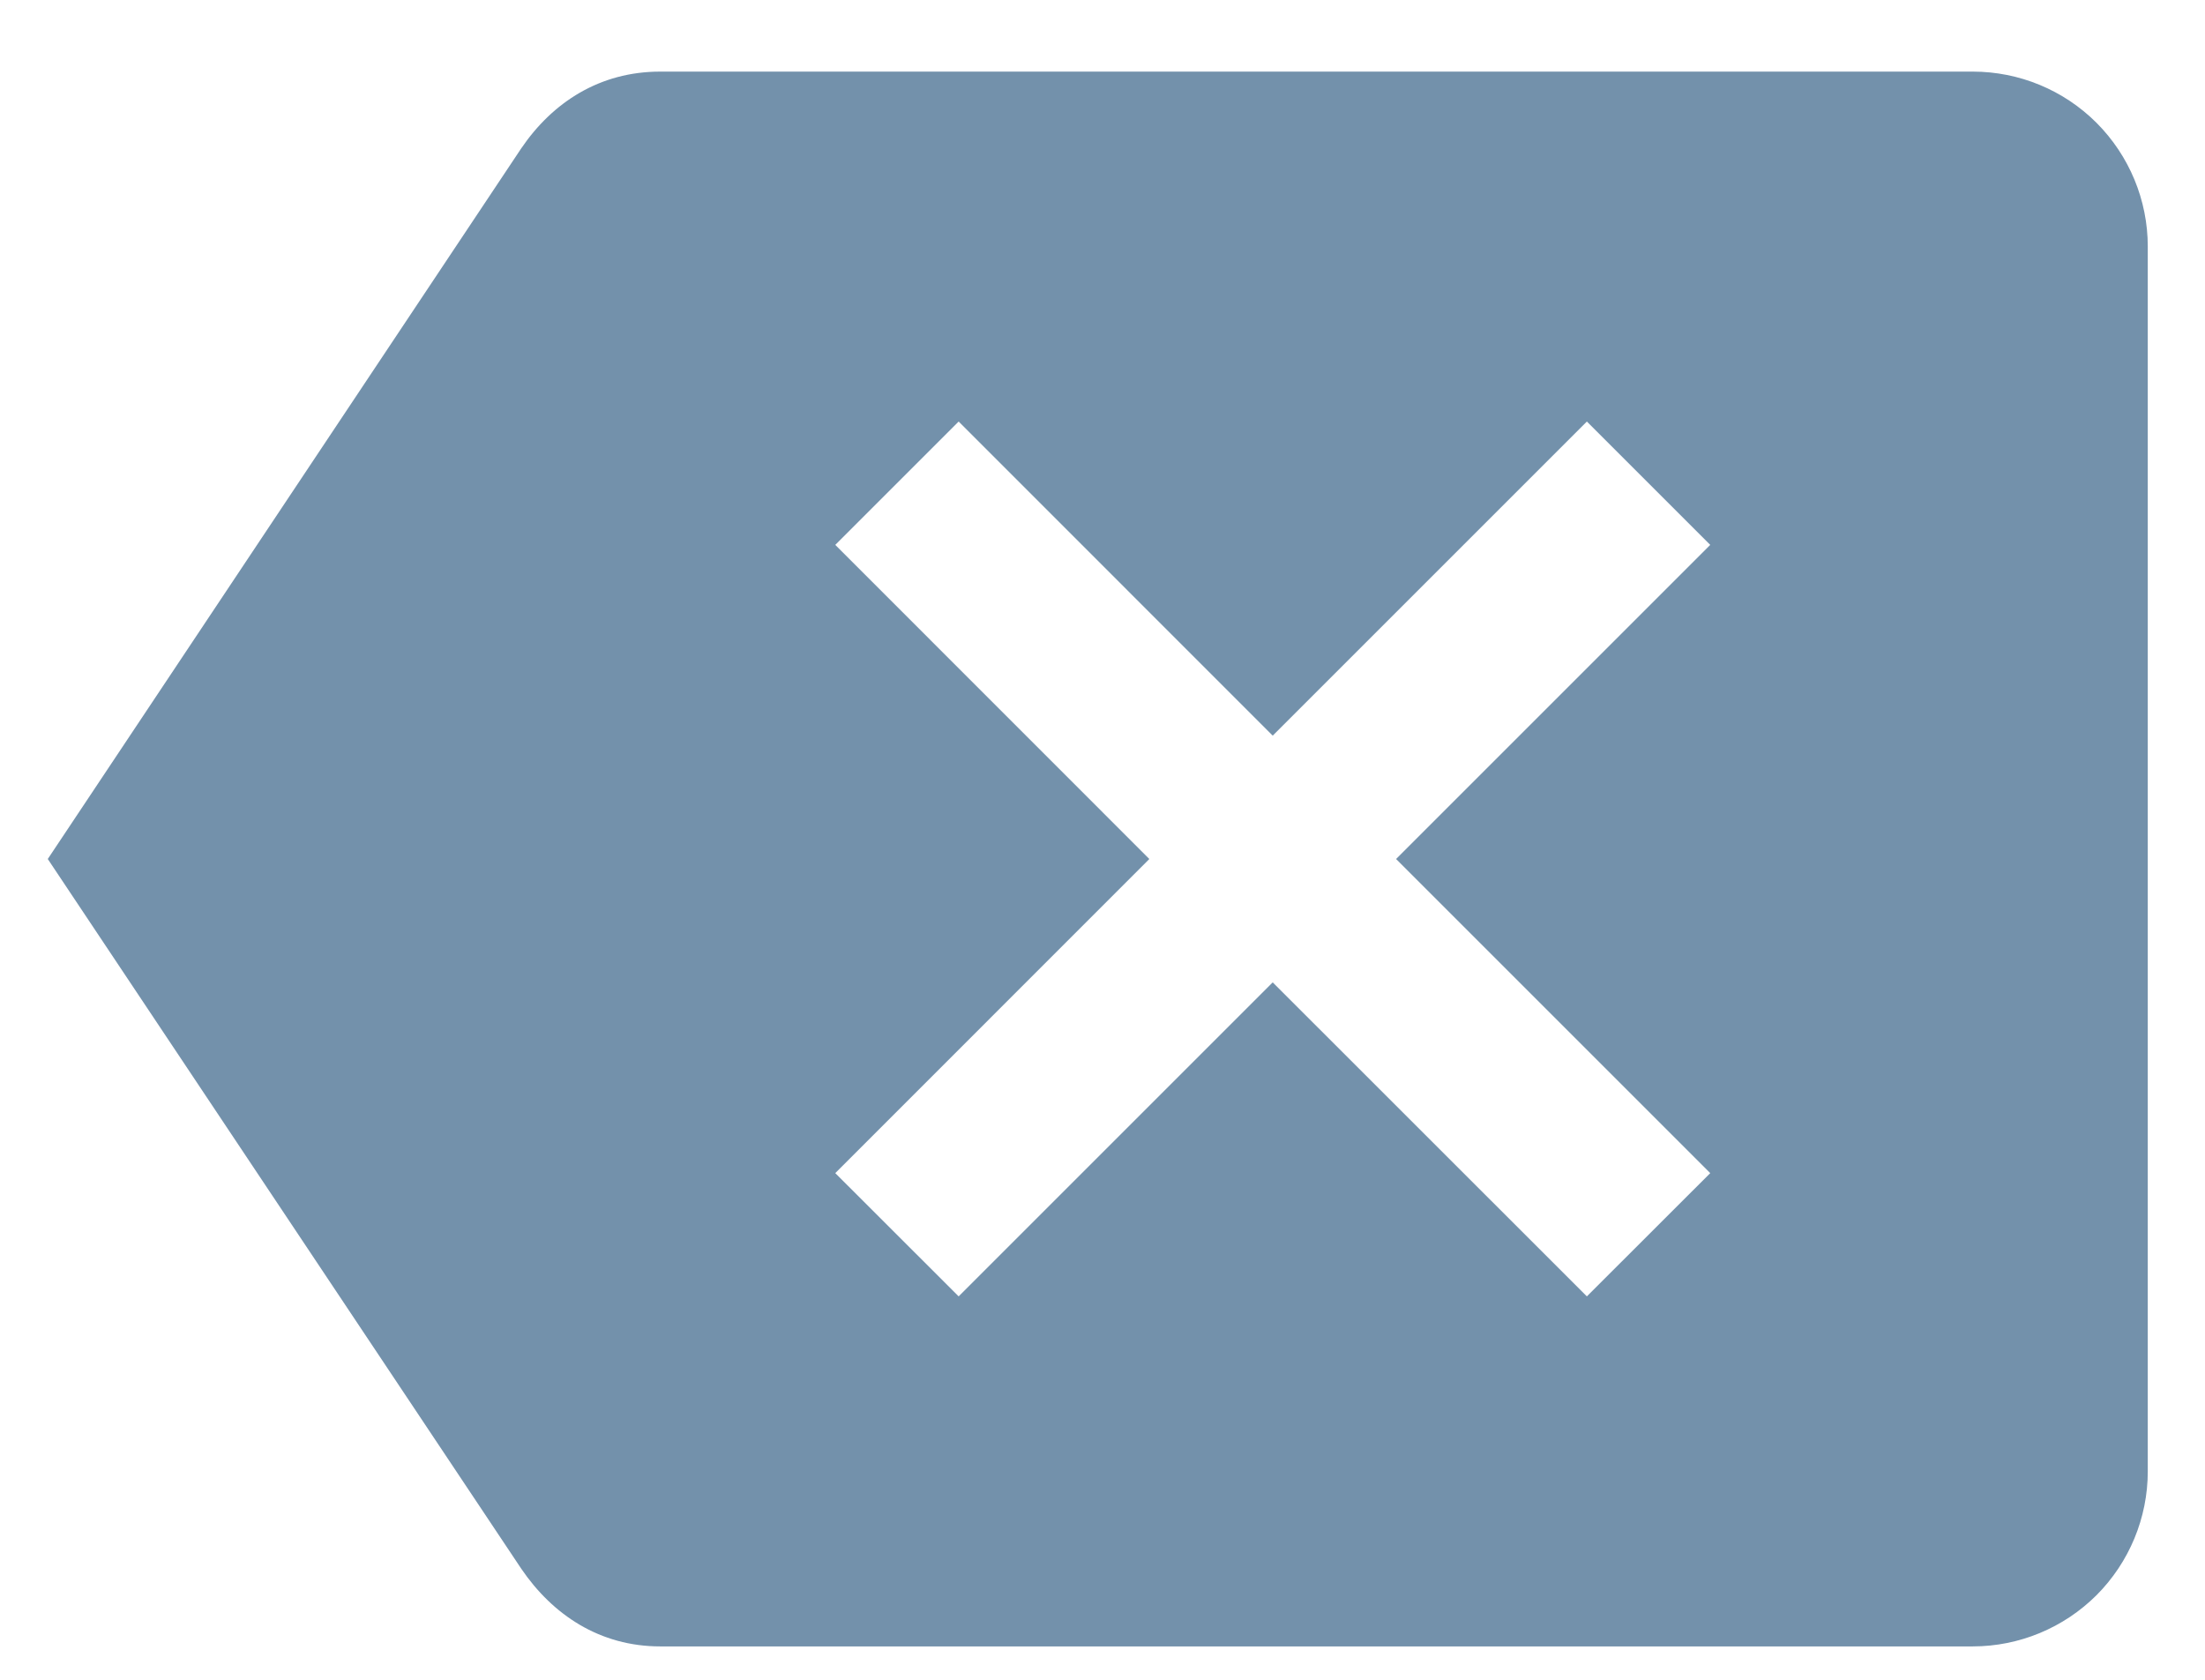
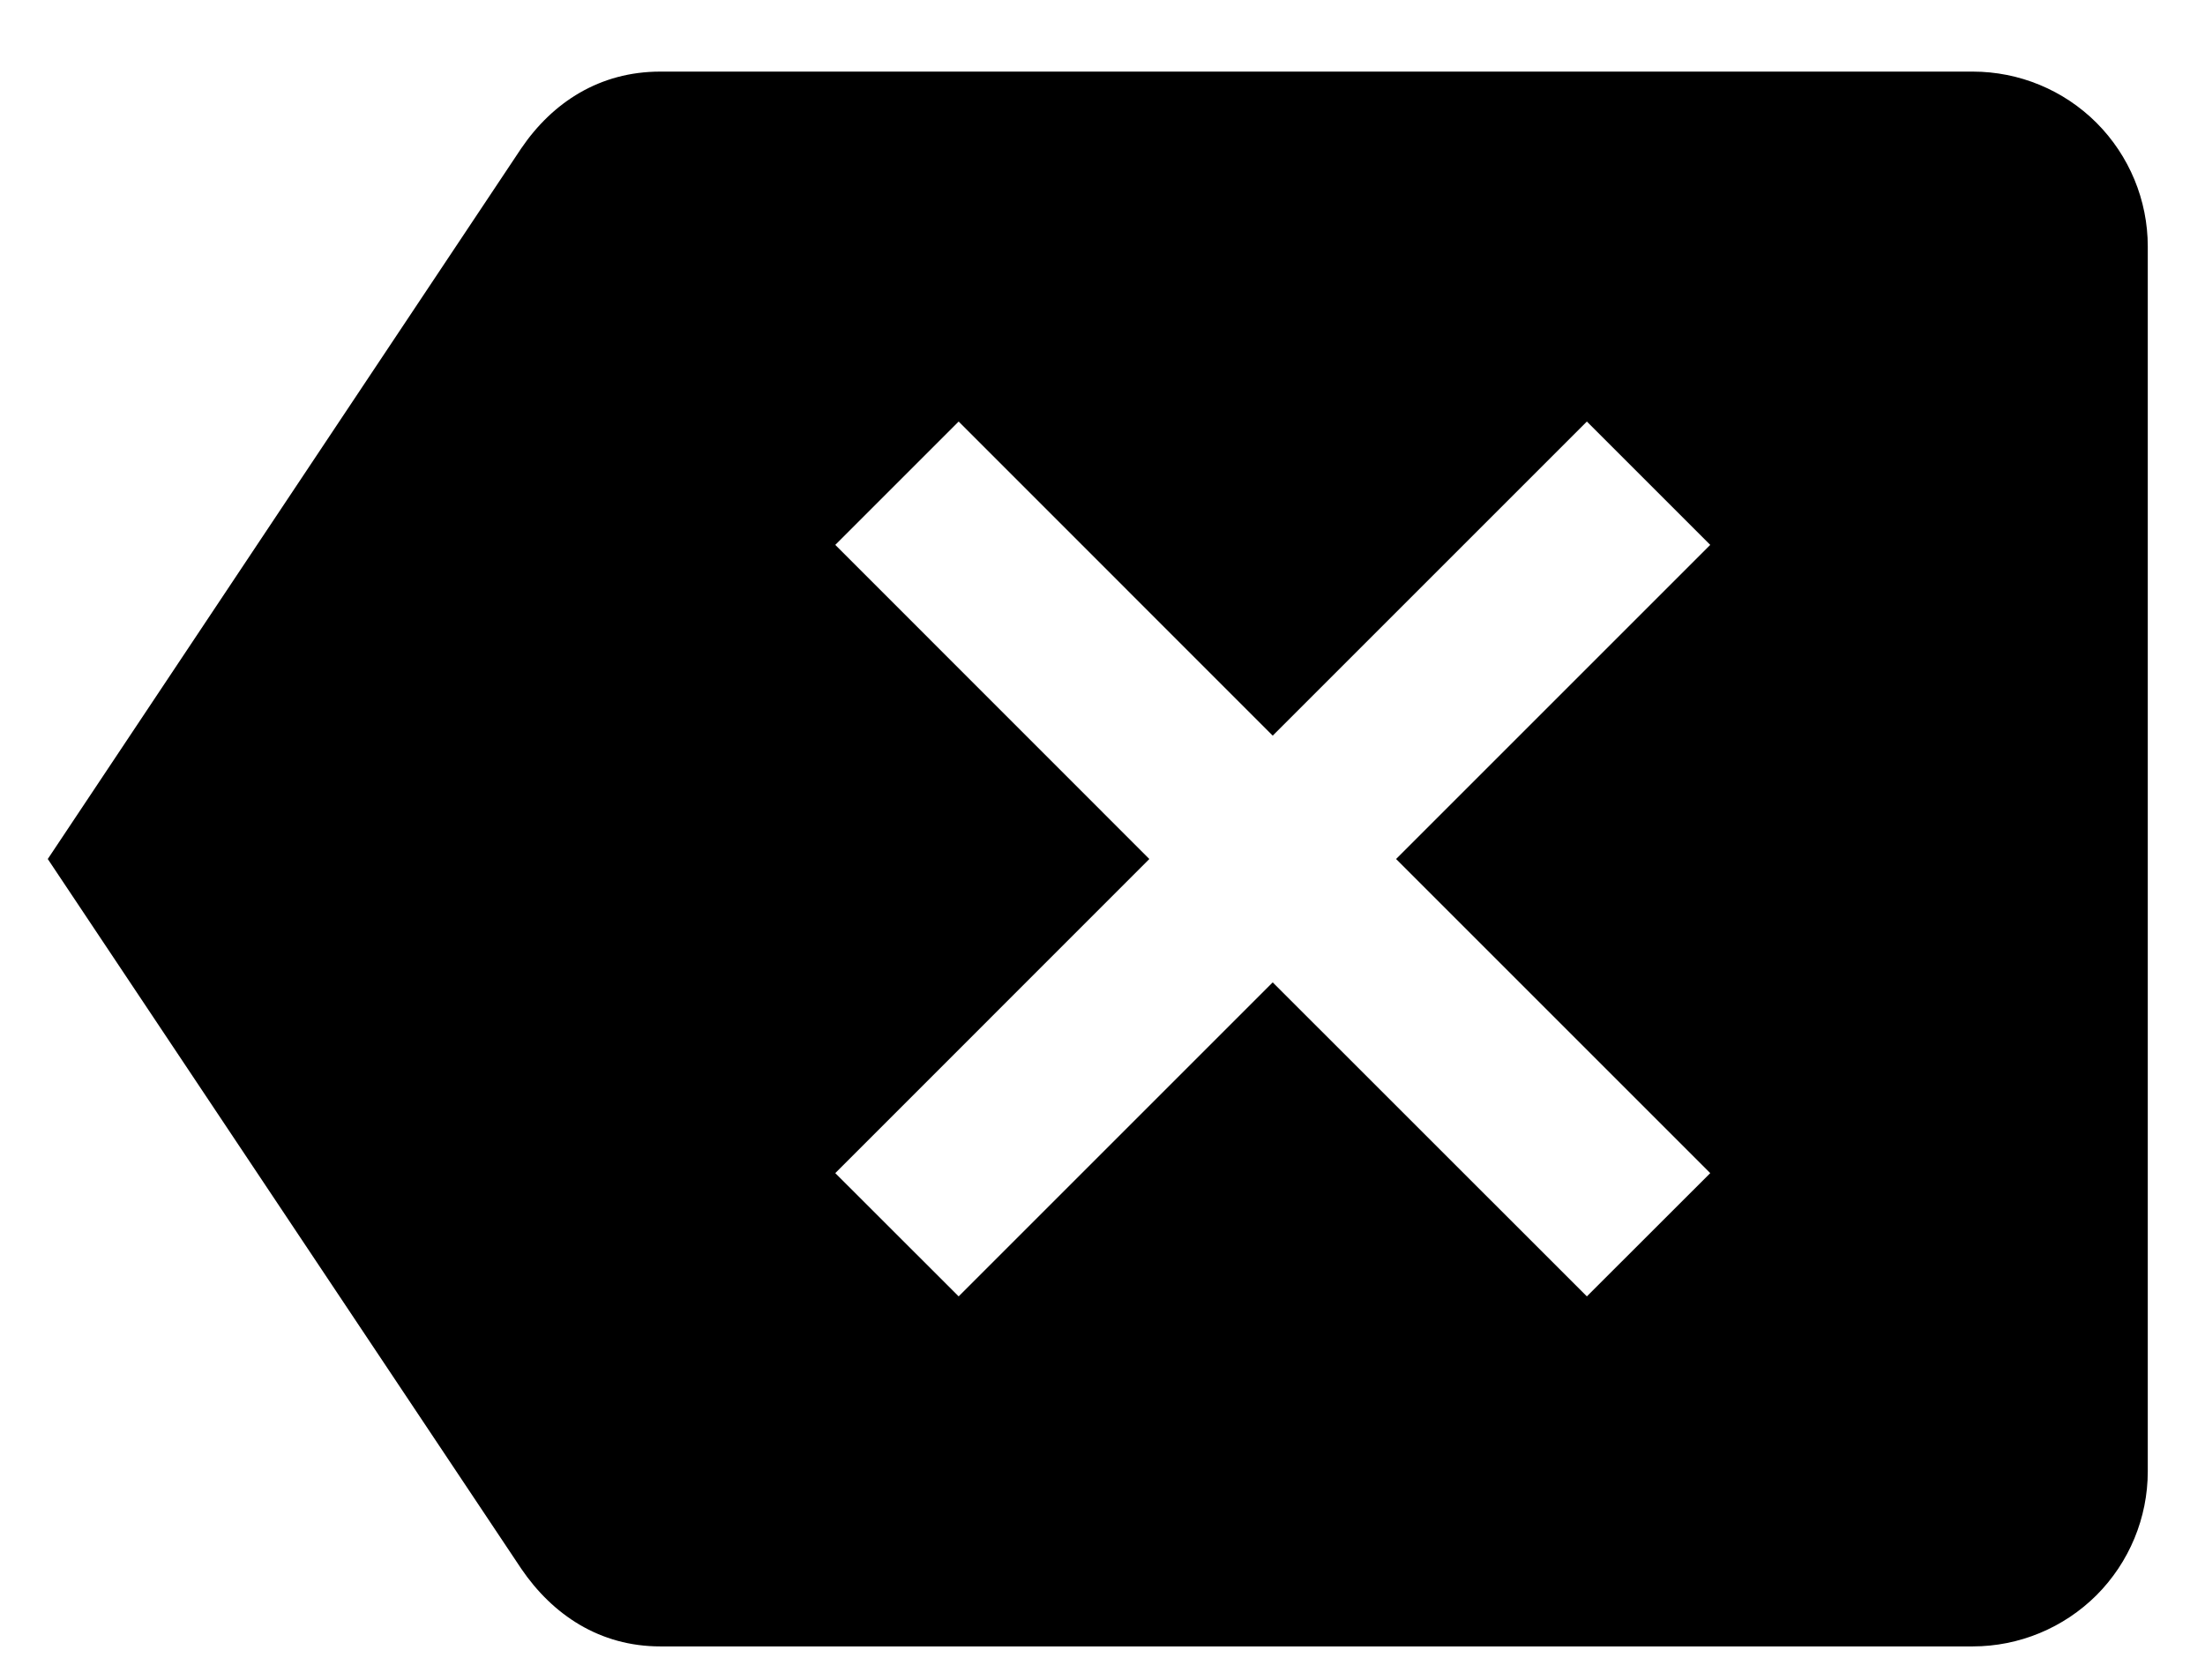
- <svg xmlns="http://www.w3.org/2000/svg" width="21" height="16" viewBox="0 0 21 16" fill="none">
-   <path d="M18.788 0.682H6.288C5.713 0.682 5.263 0.973 4.963 1.415L0.455 8.182L4.963 14.94C5.263 15.382 5.713 15.682 6.288 15.682H18.788C19.23 15.682 19.654 15.506 19.967 15.194C20.279 14.881 20.455 14.457 20.455 14.015V2.348C20.455 1.906 20.279 1.483 19.967 1.17C19.654 0.857 19.23 0.682 18.788 0.682ZM16.288 11.174L15.113 12.348L12.121 9.357L9.13 12.348L7.955 11.174L10.946 8.182L7.955 5.19L9.13 4.015L12.121 7.007L15.113 4.015L16.288 5.19L13.296 8.182" fill="#7391AB" />
+ <svg xmlns="http://www.w3.org/2000/svg" width="21" height="16" viewBox="0 0 21 16">
+   <path d="M18.788 0.682H6.288C5.713 0.682 5.263 0.973 4.963 1.415L0.455 8.182L4.963 14.94C5.263 15.382 5.713 15.682 6.288 15.682H18.788C19.23 15.682 19.654 15.506 19.967 15.194C20.279 14.881 20.455 14.457 20.455 14.015V2.348C20.455 1.906 20.279 1.483 19.967 1.17C19.654 0.857 19.23 0.682 18.788 0.682ZM16.288 11.174L15.113 12.348L12.121 9.357L9.13 12.348L7.955 11.174L10.946 8.182L7.955 5.19L9.13 4.015L12.121 7.007L15.113 4.015L16.288 5.19L13.296 8.182" />
</svg>
